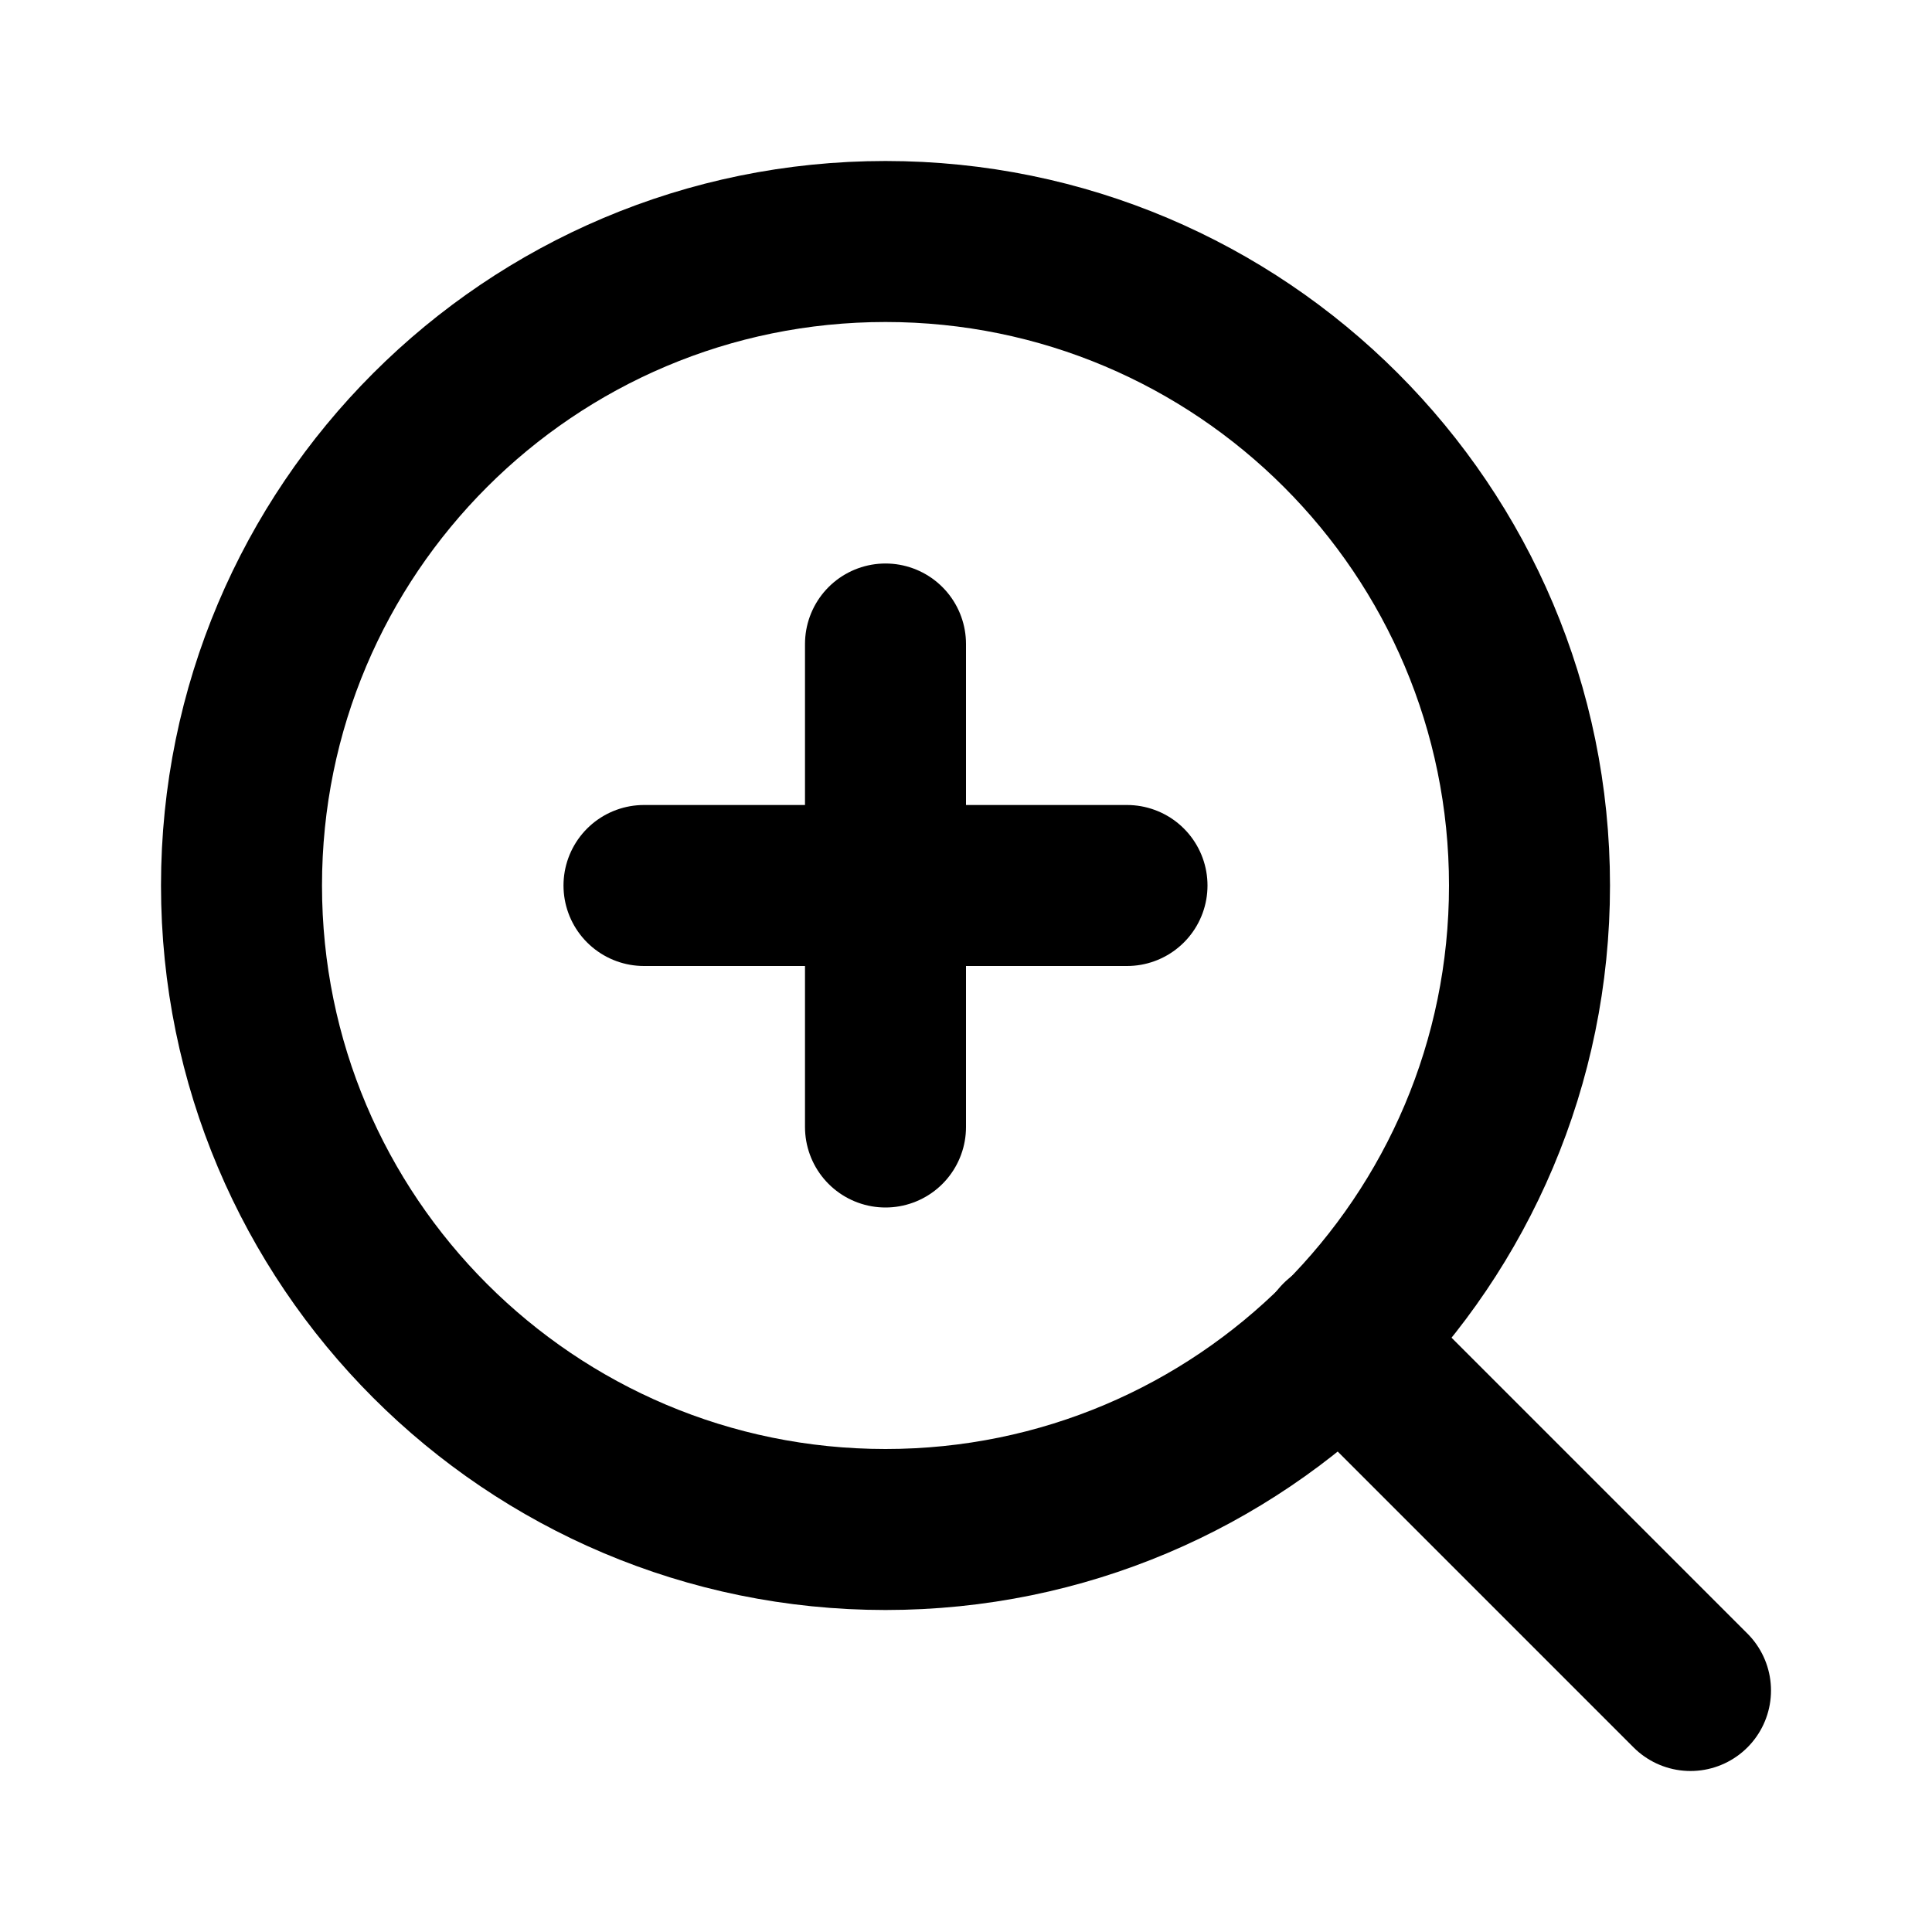
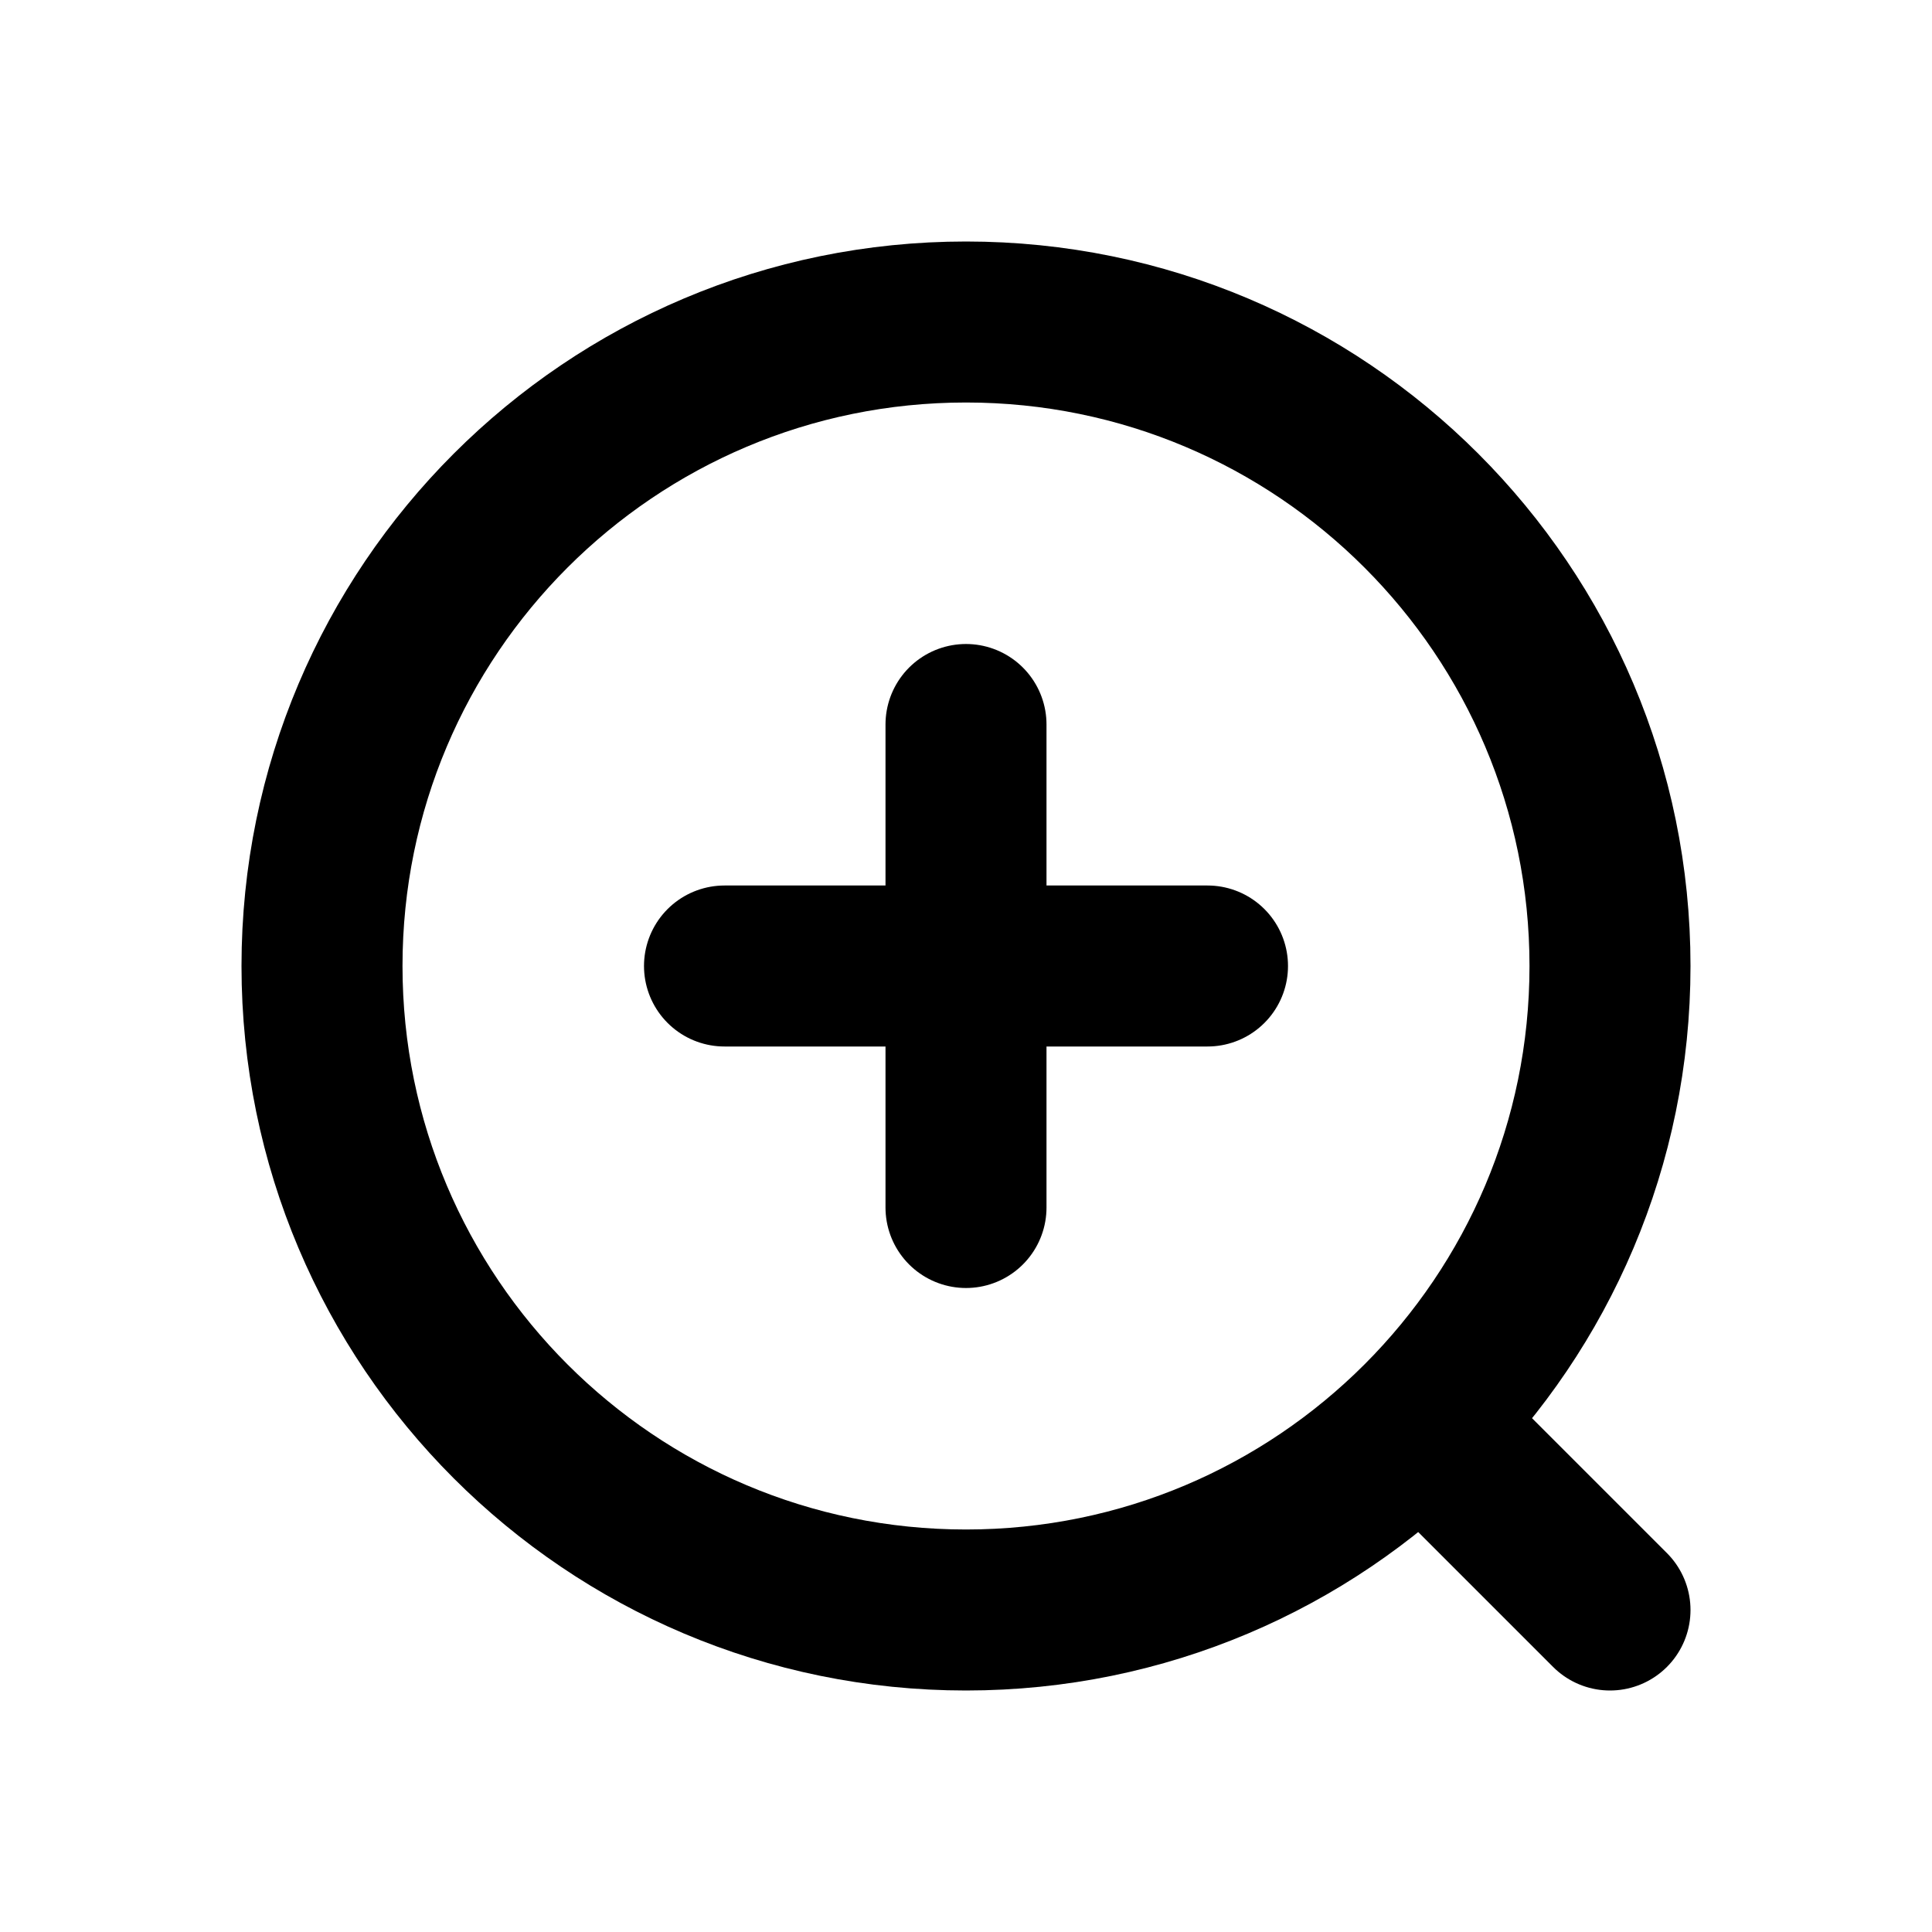
<svg xmlns="http://www.w3.org/2000/svg" width="24" height="24" viewBox="0 0 24 24" fill="none" stroke="currentColor" stroke-width="2" stroke-linecap="round" stroke-linejoin="round">
-   <circle cx="11" cy="11" r="8" />
-   <line x1="21" y1="21" x2="16.65" y2="16.65" />
-   <line x1="11" y1="8" x2="11" y2="14" />
-   <line x1="8" y1="11" x2="14" y2="11" />
+   <circle cx="12" cy="12" r="8" />
+   <line x1="9" y1="12" x2="15" y2="12" />
+   <line x1="12" y1="9" x2="12" y2="15" />
+   <line x1="20" y1="20" x2="18" y2="18" />
</svg>
